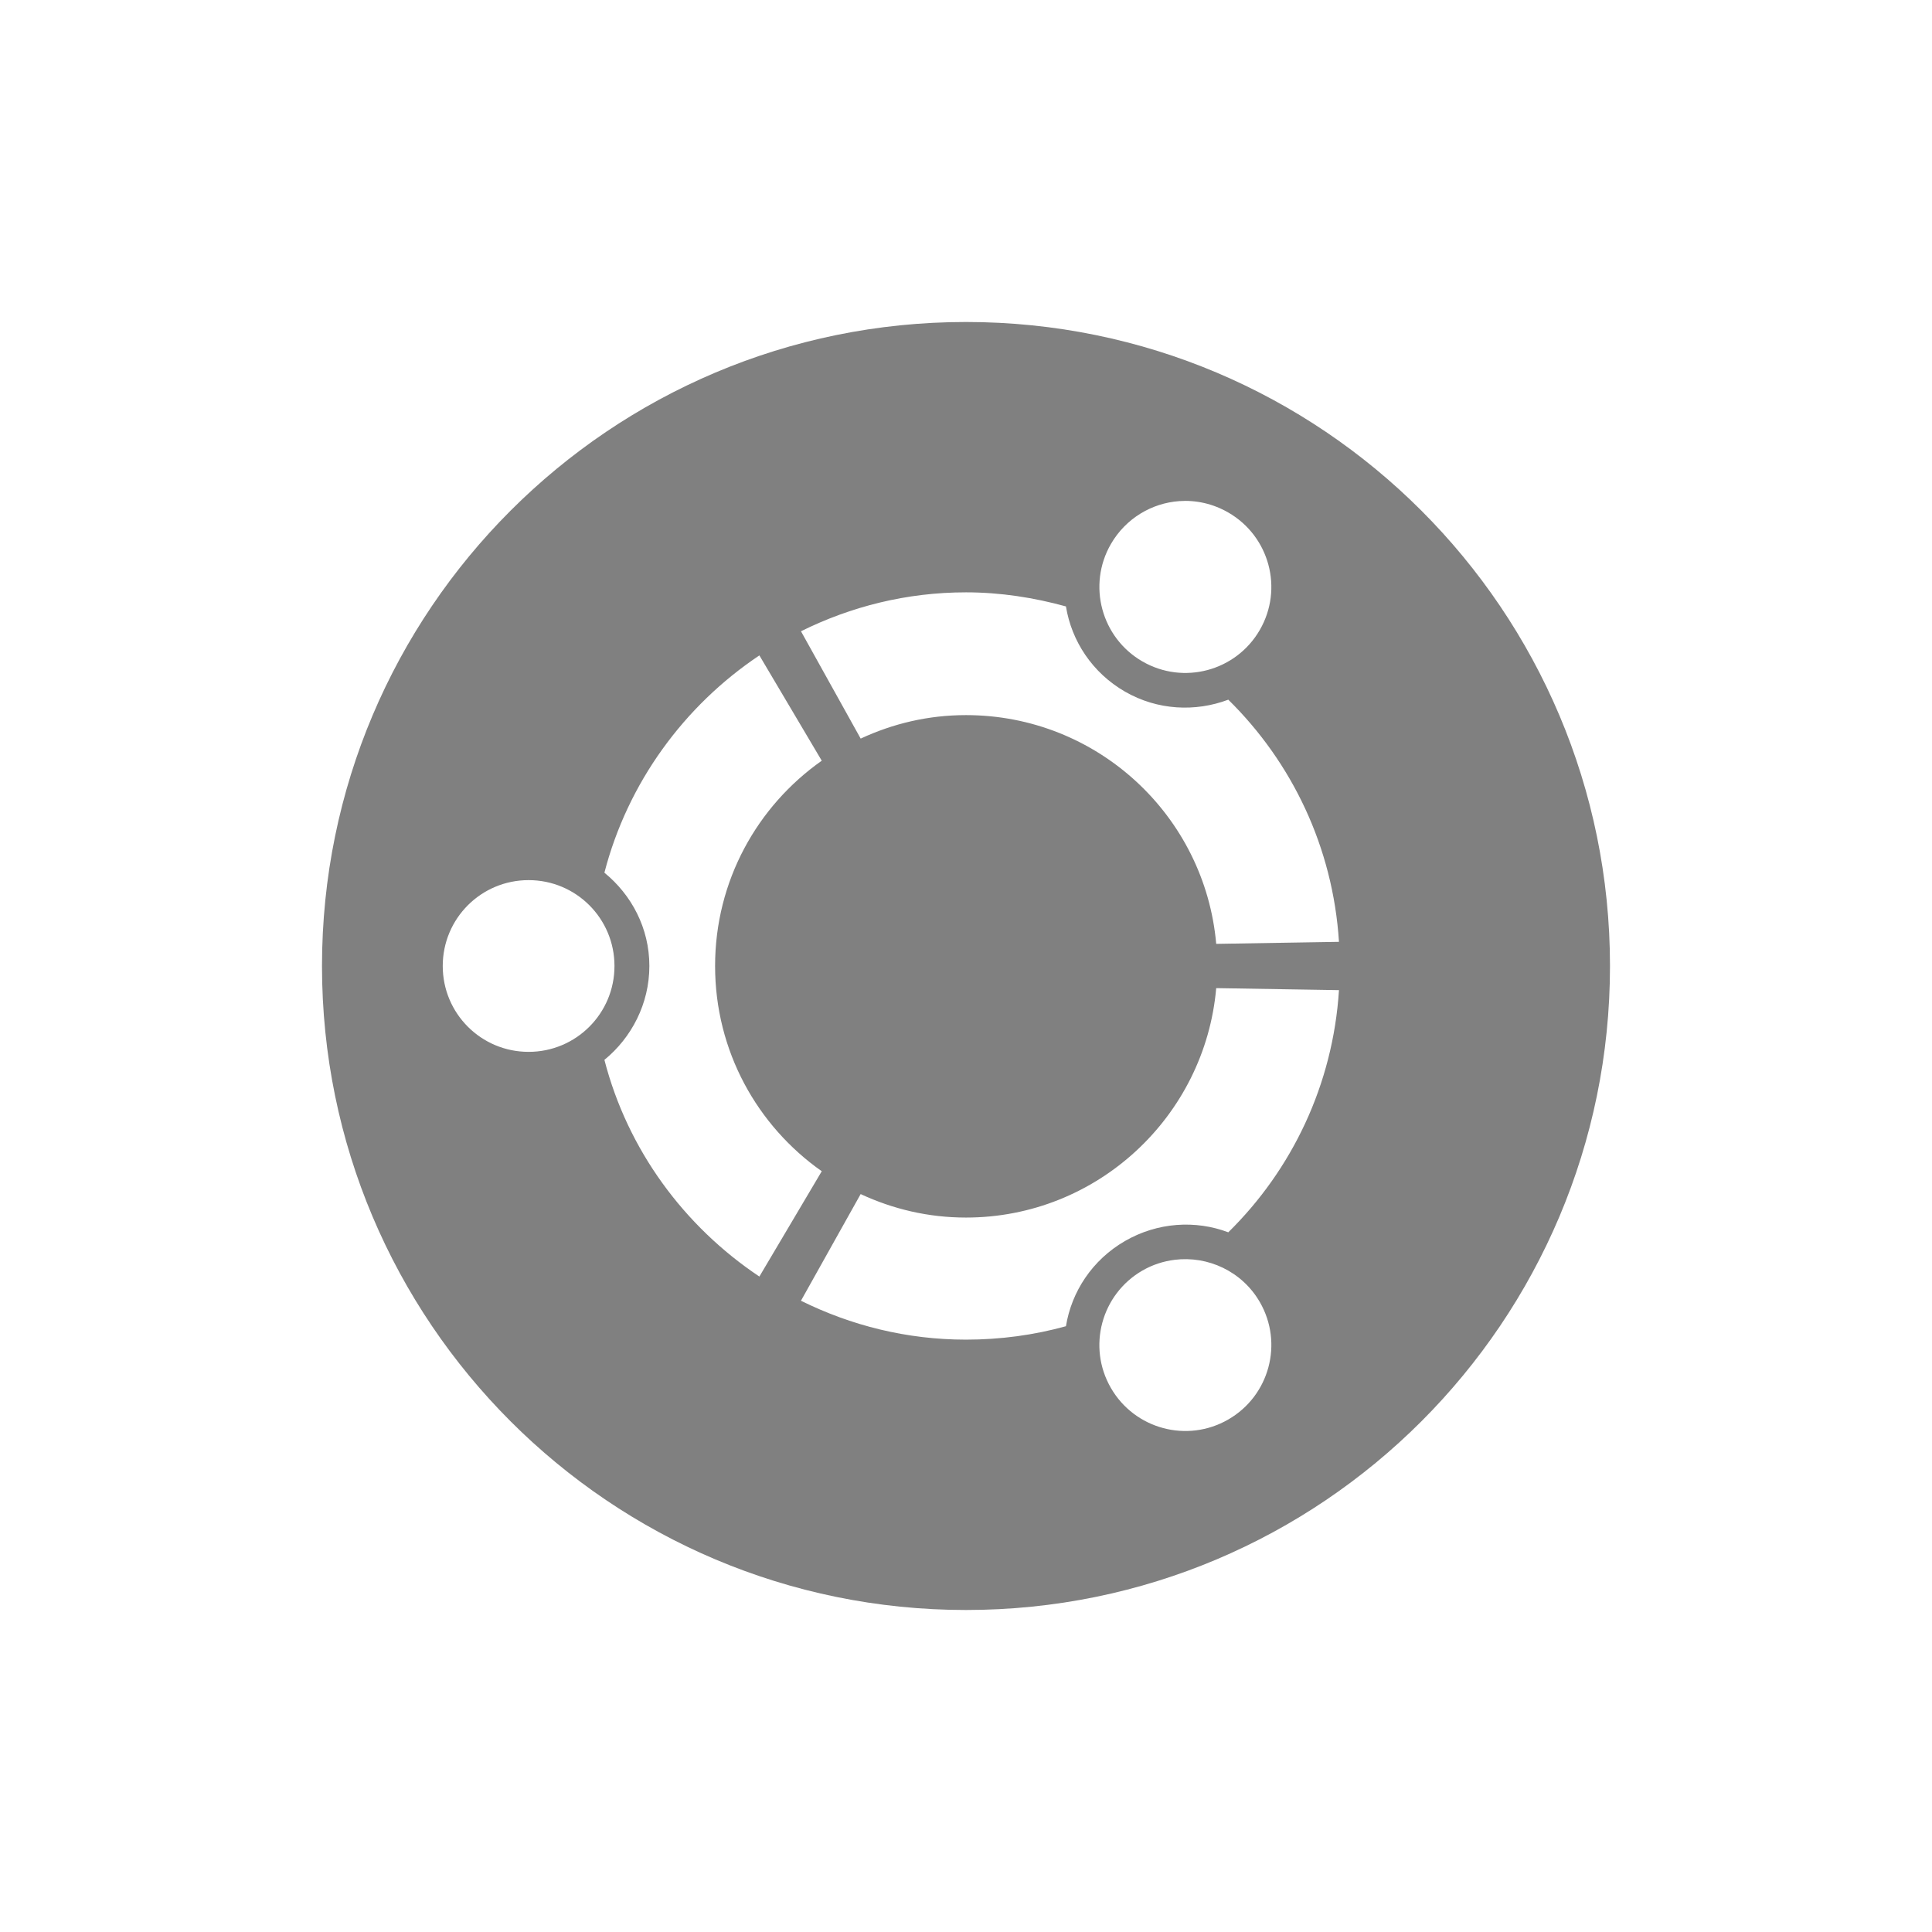
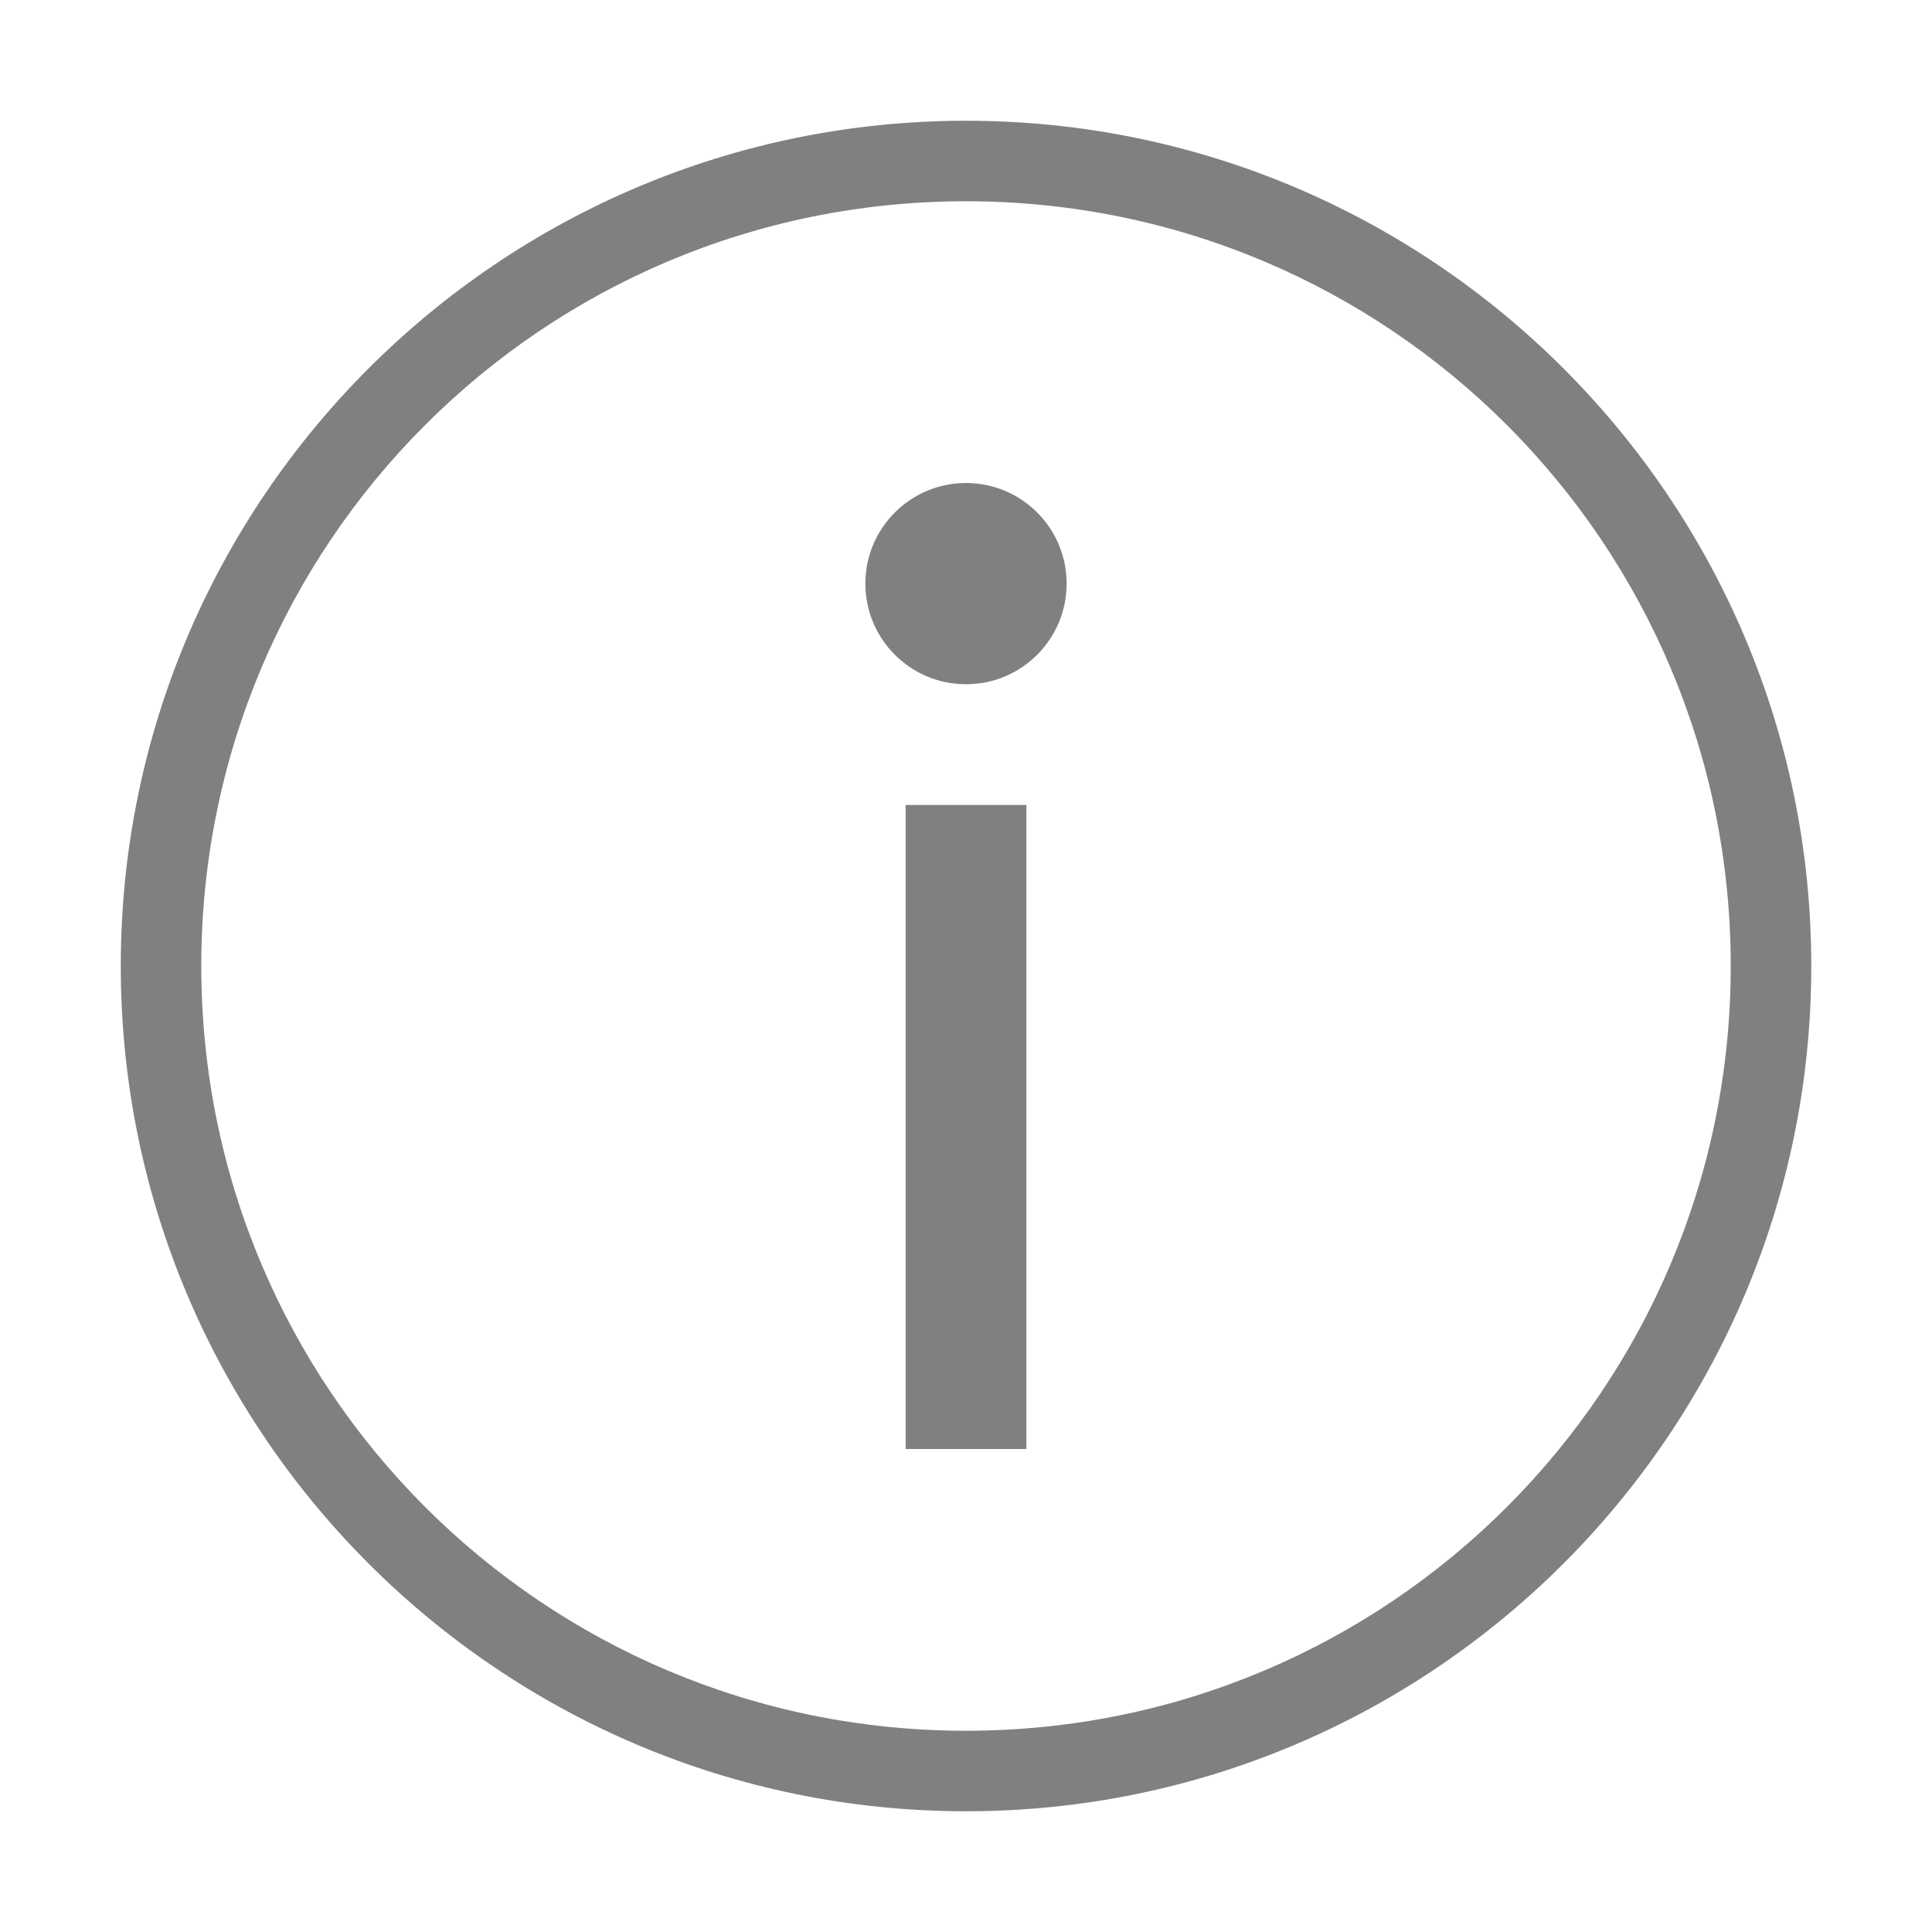
- <svg xmlns="http://www.w3.org/2000/svg" width="90" height="90" id="svg3180" version="1.1">
-   <defs id="defs3182" />
-   <g id="layer1" transform="translate(456.4286,-738.7908)">
-     <g transform="translate(-2219.429,118.5714)" id="g3270">
-       <rect style="color:#000000;fill:none;stroke:none;stroke-width:7.5;marker:none;visibility:visible;display:inline;overflow:visible;enable-background:accumulate" id="rect3272" width="90" height="90" x="1763" y="620.219" />
-       <rect style="color:#000000;fill:none;stroke:none;stroke-width:6;marker:none;visibility:visible;display:inline;overflow:visible;enable-background:accumulate" id="rect3274" width="90" height="90" x="1763" y="620.219" />
-       <path style="fill:#808080;fill-opacity:1" d="m 1808,635.219 c -16.569,0 -30,13.431 -30,30 0,16.567 13.431,30 30,30 16.569,0 30,-13.432 30,-30 C 1838,648.651 1824.569,635.219 1808,635.219 z m 9.938,8.344 c 0.769,-0.055 1.563,0.117 2.281,0.531 1.916,1.107 2.575,3.553 1.469,5.469 -1.105,1.916 -3.553,2.575 -5.469,1.469 -1.915,-1.105 -2.574,-3.554 -1.469,-5.469 C 1815.442,644.366 1816.655,643.654 1817.938,643.563 z m -9.938,4.25 c 1.611,0 3.176,0.248 4.656,0.656 0.261,1.61 1.227,3.09 2.75,3.969 1.52,0.876 3.29,0.95 4.813,0.375 2.962,2.913 4.875,6.869 5.156,11.281 l -5.719,0.094 c -0.526,-5.976 -5.544,-10.656 -11.656,-10.656 -1.761,0 -3.409,0.397 -4.906,1.094 l -2.781,-5 C 1802.637,648.475 1805.231,647.813 1808,647.813 z m -9.625,2.937 2.906,4.906 c -3.008,2.118 -4.969,5.604 -4.969,9.562 0,3.958 1.96,7.446 4.969,9.562 l -2.906,4.906 c -3.506,-2.342 -6.137,-5.9 -7.219,-10.094 1.264,-1.032 2.094,-2.615 2.094,-4.375 0,-1.76 -0.829,-3.312 -2.094,-4.344 C 1792.24,656.683 1794.871,653.093 1798.375,650.751 z m -10.75,10.469 c 2.212,0 4,1.787 4,4 0,2.212 -1.788,4 -4,4 -2.213,0 -4,-1.788 -4,-4 C 1783.625,663.006 1785.412,661.219 1787.625,661.219 z m 32.031,5.031 5.719,0.094 c -0.281,4.412 -2.195,8.369 -5.156,11.281 -1.523,-0.575 -3.291,-0.472 -4.813,0.406 -1.523,0.88 -2.489,2.359 -2.75,3.969 -1.48,0.41 -3.046,0.625 -4.656,0.625 -2.769,0 -5.363,-0.661 -7.688,-1.812 l 2.781,-4.969 c 1.497,0.697 3.146,1.094 4.906,1.094 C 1814.112,676.938 1819.131,672.228 1819.656,666.251 z m -1.937,12.656 c 1.548,-0.192 3.14,0.533 3.969,1.969 1.107,1.916 0.447,4.364 -1.469,5.469 -1.916,1.107 -4.364,0.447 -5.469,-1.469 -1.107,-1.915 -0.447,-4.362 1.469,-5.469 C 1816.697,679.131 1817.203,678.971 1817.719,678.907 Z" id="path3" />
+ <svg xmlns="http://www.w3.org/2000/svg" width="96" height="96" id="svg4874" version="1.1" viewBox="0 0 96 96">
+   <defs id="defs4876" />
+   <g id="layer1" transform="translate(67.85715,-78.50504)">
+     <g transform="matrix(0,-1,-1,0,373.5051,516.505)" id="g4845" style="display:inline">
+       <g transform="matrix(-0.9996045,0,0,1,575.943,-611)" id="g4778">
+         <g transform="matrix(-1,0,0,1,576,611)" id="g4780" style="display:inline">
+           <rect style="color:#000000;display:inline;overflow:visible;visibility:visible;fill:none;stroke:none;stroke-width:4;marker:none;enable-background:accumulate" id="rect4782" width="96.038" height="96" x="-438.002" y="345.362" transform="scale(-1,1)" />
+           <path style="color:#000000;font-style:normal;font-variant:normal;font-weight:normal;font-stretch:normal;font-size:medium;line-height:normal;font-family:sans-serif;font-variant-ligatures:none;font-variant-position:normal;font-variant-caps:normal;font-variant-numeric:normal;font-variant-alternates:normal;font-feature-settings:normal;text-indent:0;text-align:start;text-decoration:none;text-decoration-line:none;text-decoration-style:solid;text-decoration-color:#000000;letter-spacing:normal;word-spacing:normal;text-transform:none;direction:ltr;block-progression:tb;writing-mode:lr-tb;baseline-shift:baseline;text-anchor:start;white-space:normal;shape-padding:0;clip-rule:nonzero;display:inline;overflow:visible;visibility:visible;opacity:1;isolation:auto;mix-blend-mode:normal;color-interpolation:sRGB;color-interpolation-filters:linearRGB;solid-color:#000000;solid-opacity:1;fill:#808080;fill-opacity:1;fill-rule:nonzero;stroke:none;stroke-width:4.001;stroke-linecap:round;stroke-linejoin:round;stroke-miterlimit:4;stroke-dasharray:none;stroke-dashoffset:0;stroke-opacity:1;marker:none;color-rendering:auto;image-rendering:auto;shape-rendering:auto;text-rendering:auto;enable-background:accumulate" d="m 432,393.361 c 0,23.173 -18.835,42 -42.016,42 -23.181,0 -42.018,-18.827 -42.018,-42 0,-23.173 18.837,-42 42.018,-42 23.181,0 42.016,18.827 42.016,42 z m -4.002,0 c 0,-21.01 -16.994,-37.998 -38.014,-37.998 -21.019,0 -38.016,16.988 -38.016,37.998 0,21.01 16.996,38 38.016,38 21.019,0 38.014,-16.99 38.014,-38 z" id="path4116" />
+           <rect style="color:#000000;display:inline;overflow:visible;visibility:visible;opacity:1;fill:#808080;fill-opacity:1;fill-rule:nonzero;stroke:none;stroke-width:6.001;stroke-linecap:butt;stroke-linejoin:miter;stroke-miterlimit:4;stroke-dasharray:none;stroke-dashoffset:0;stroke-opacity:1;marker:none;enable-background:accumulate" id="rect4173" width="6" height="32.013" x="-396.362" y="-397.987" transform="matrix(0,-1,-1,0,0,0)" />
+           <ellipse style="color:#000000;display:inline;overflow:visible;visibility:visible;opacity:1;fill:#808080;fill-opacity:1;fill-rule:nonzero;stroke:none;stroke-width:6;stroke-linecap:butt;stroke-linejoin:miter;stroke-miterlimit:4;stroke-dasharray:none;stroke-dashoffset:0;stroke-opacity:1;marker:none;enable-background:accumulate" id="path4175" cx="-393.362" cy="-408.991" transform="matrix(0,-1,-1,0,0,0)" rx="5" ry="5.002" />
+         </g>
+       </g>
    </g>
  </g>
</svg>
